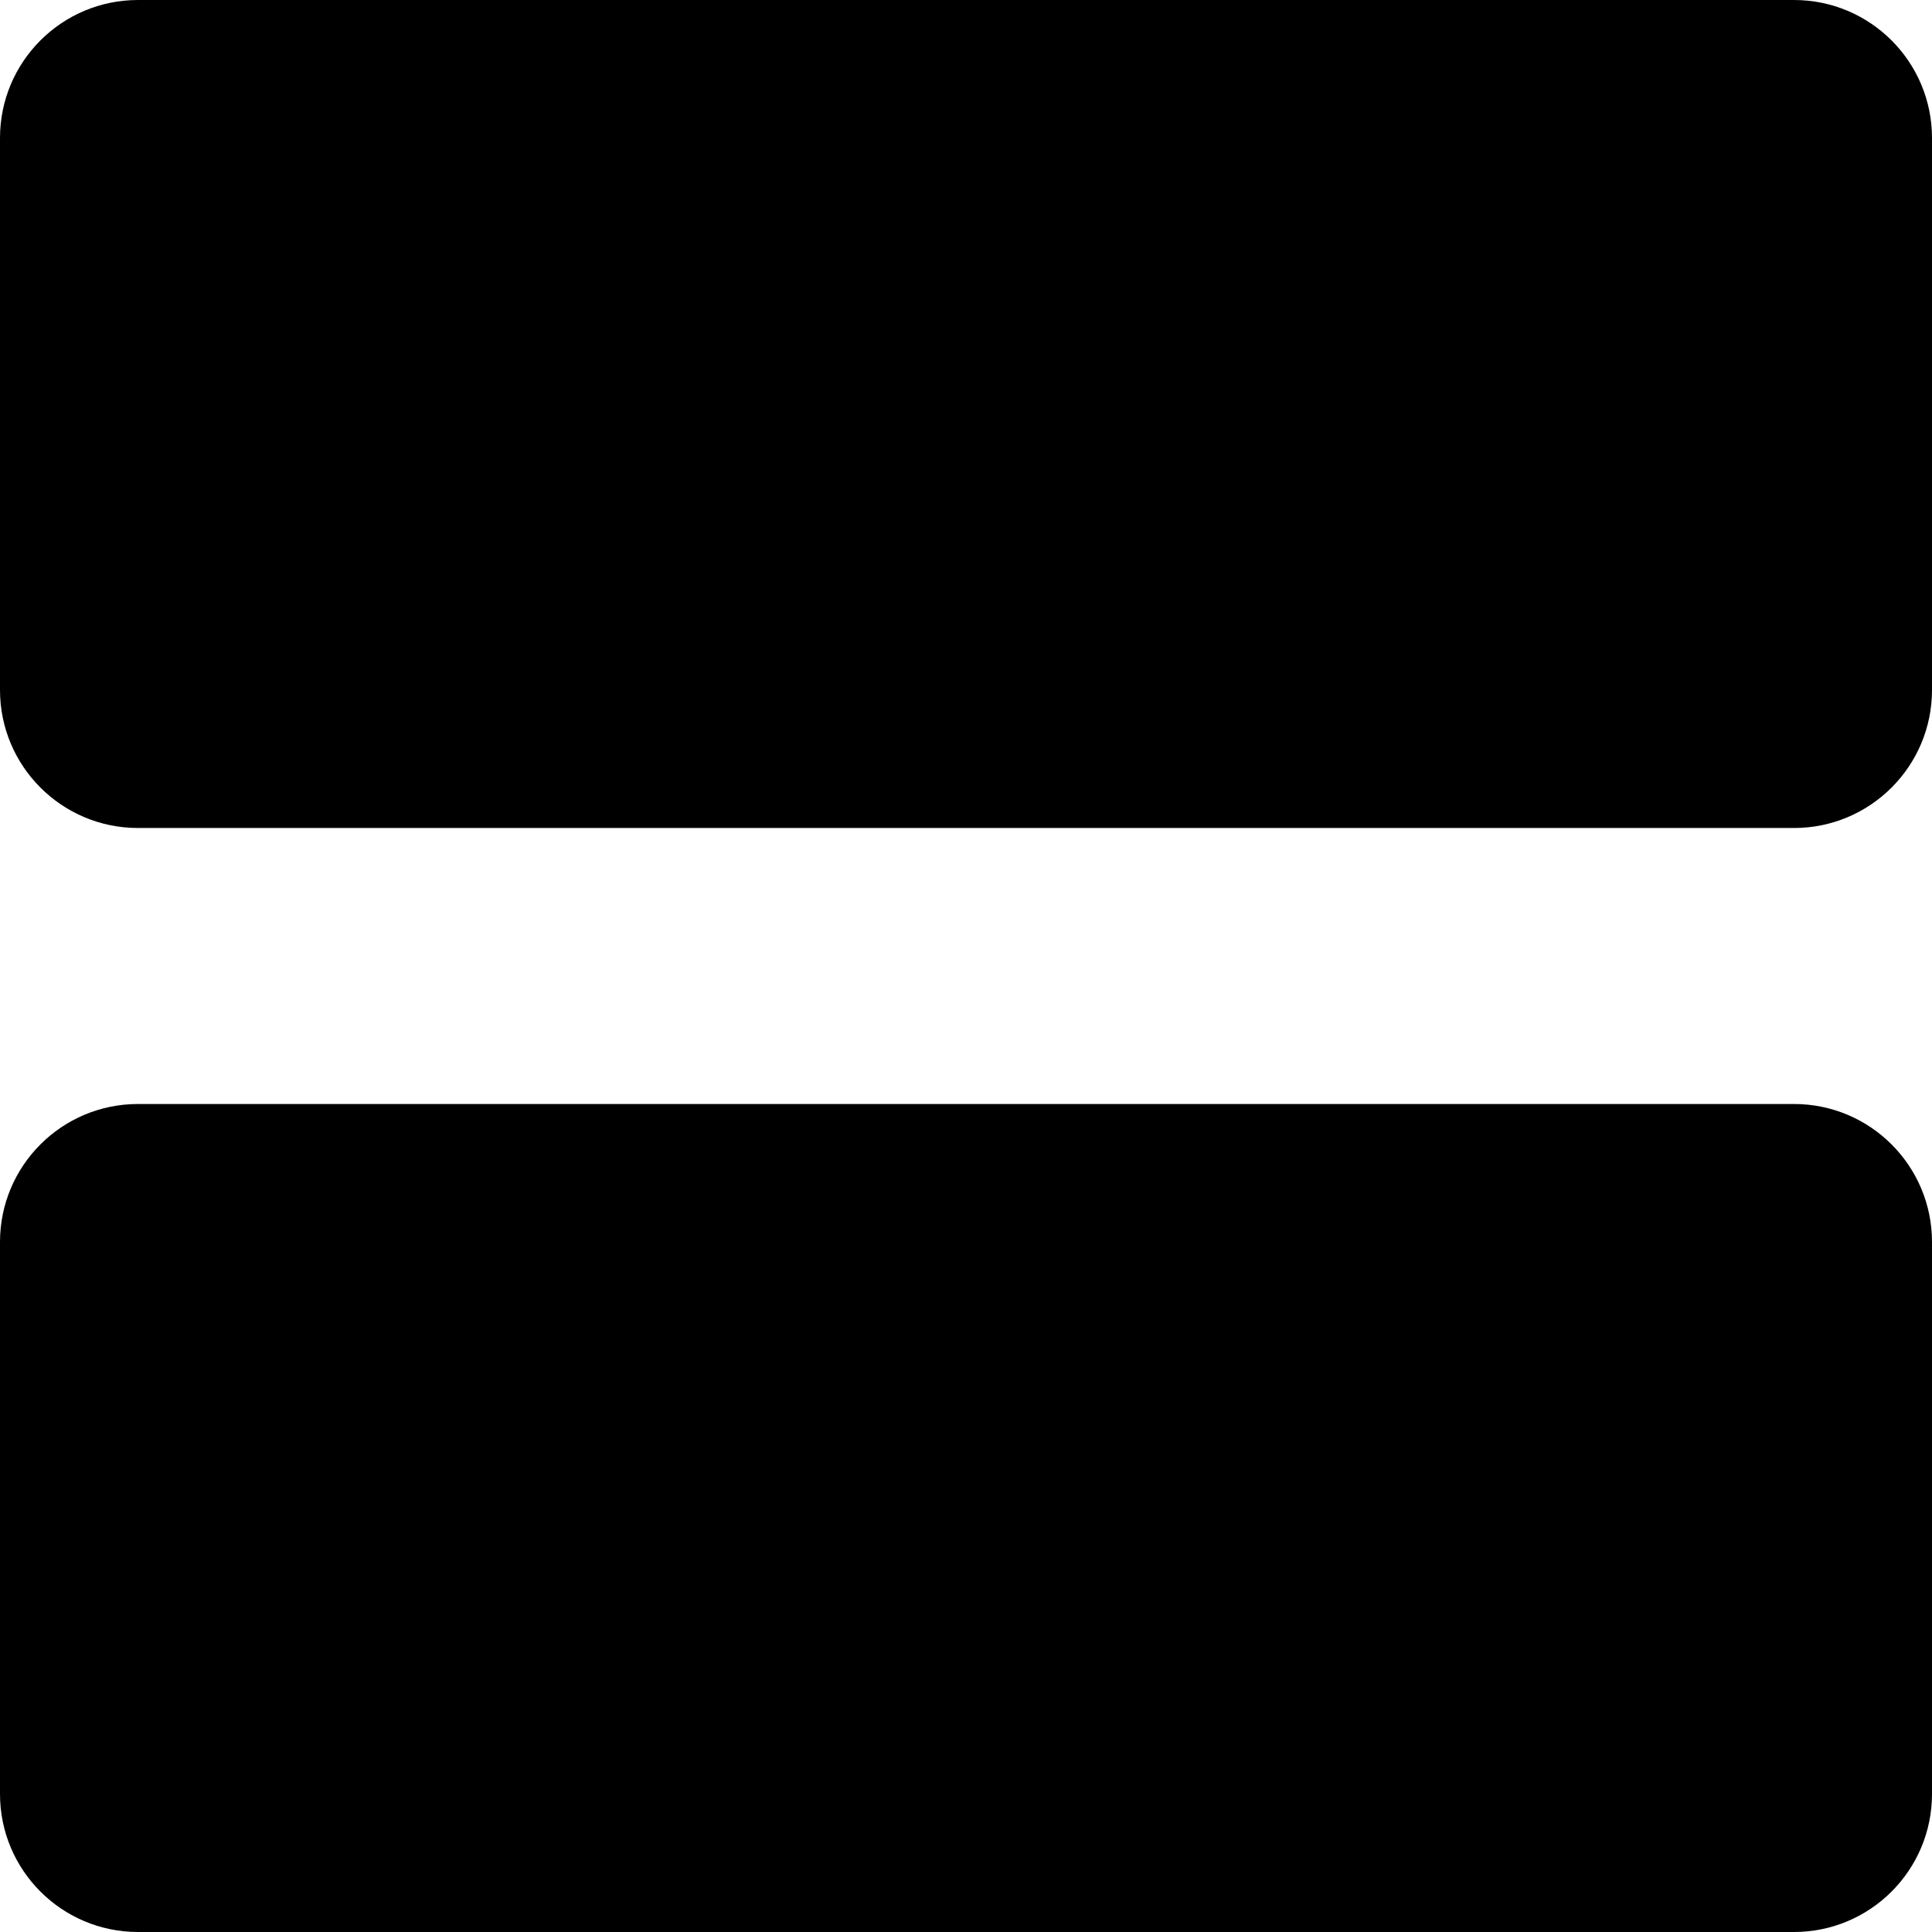
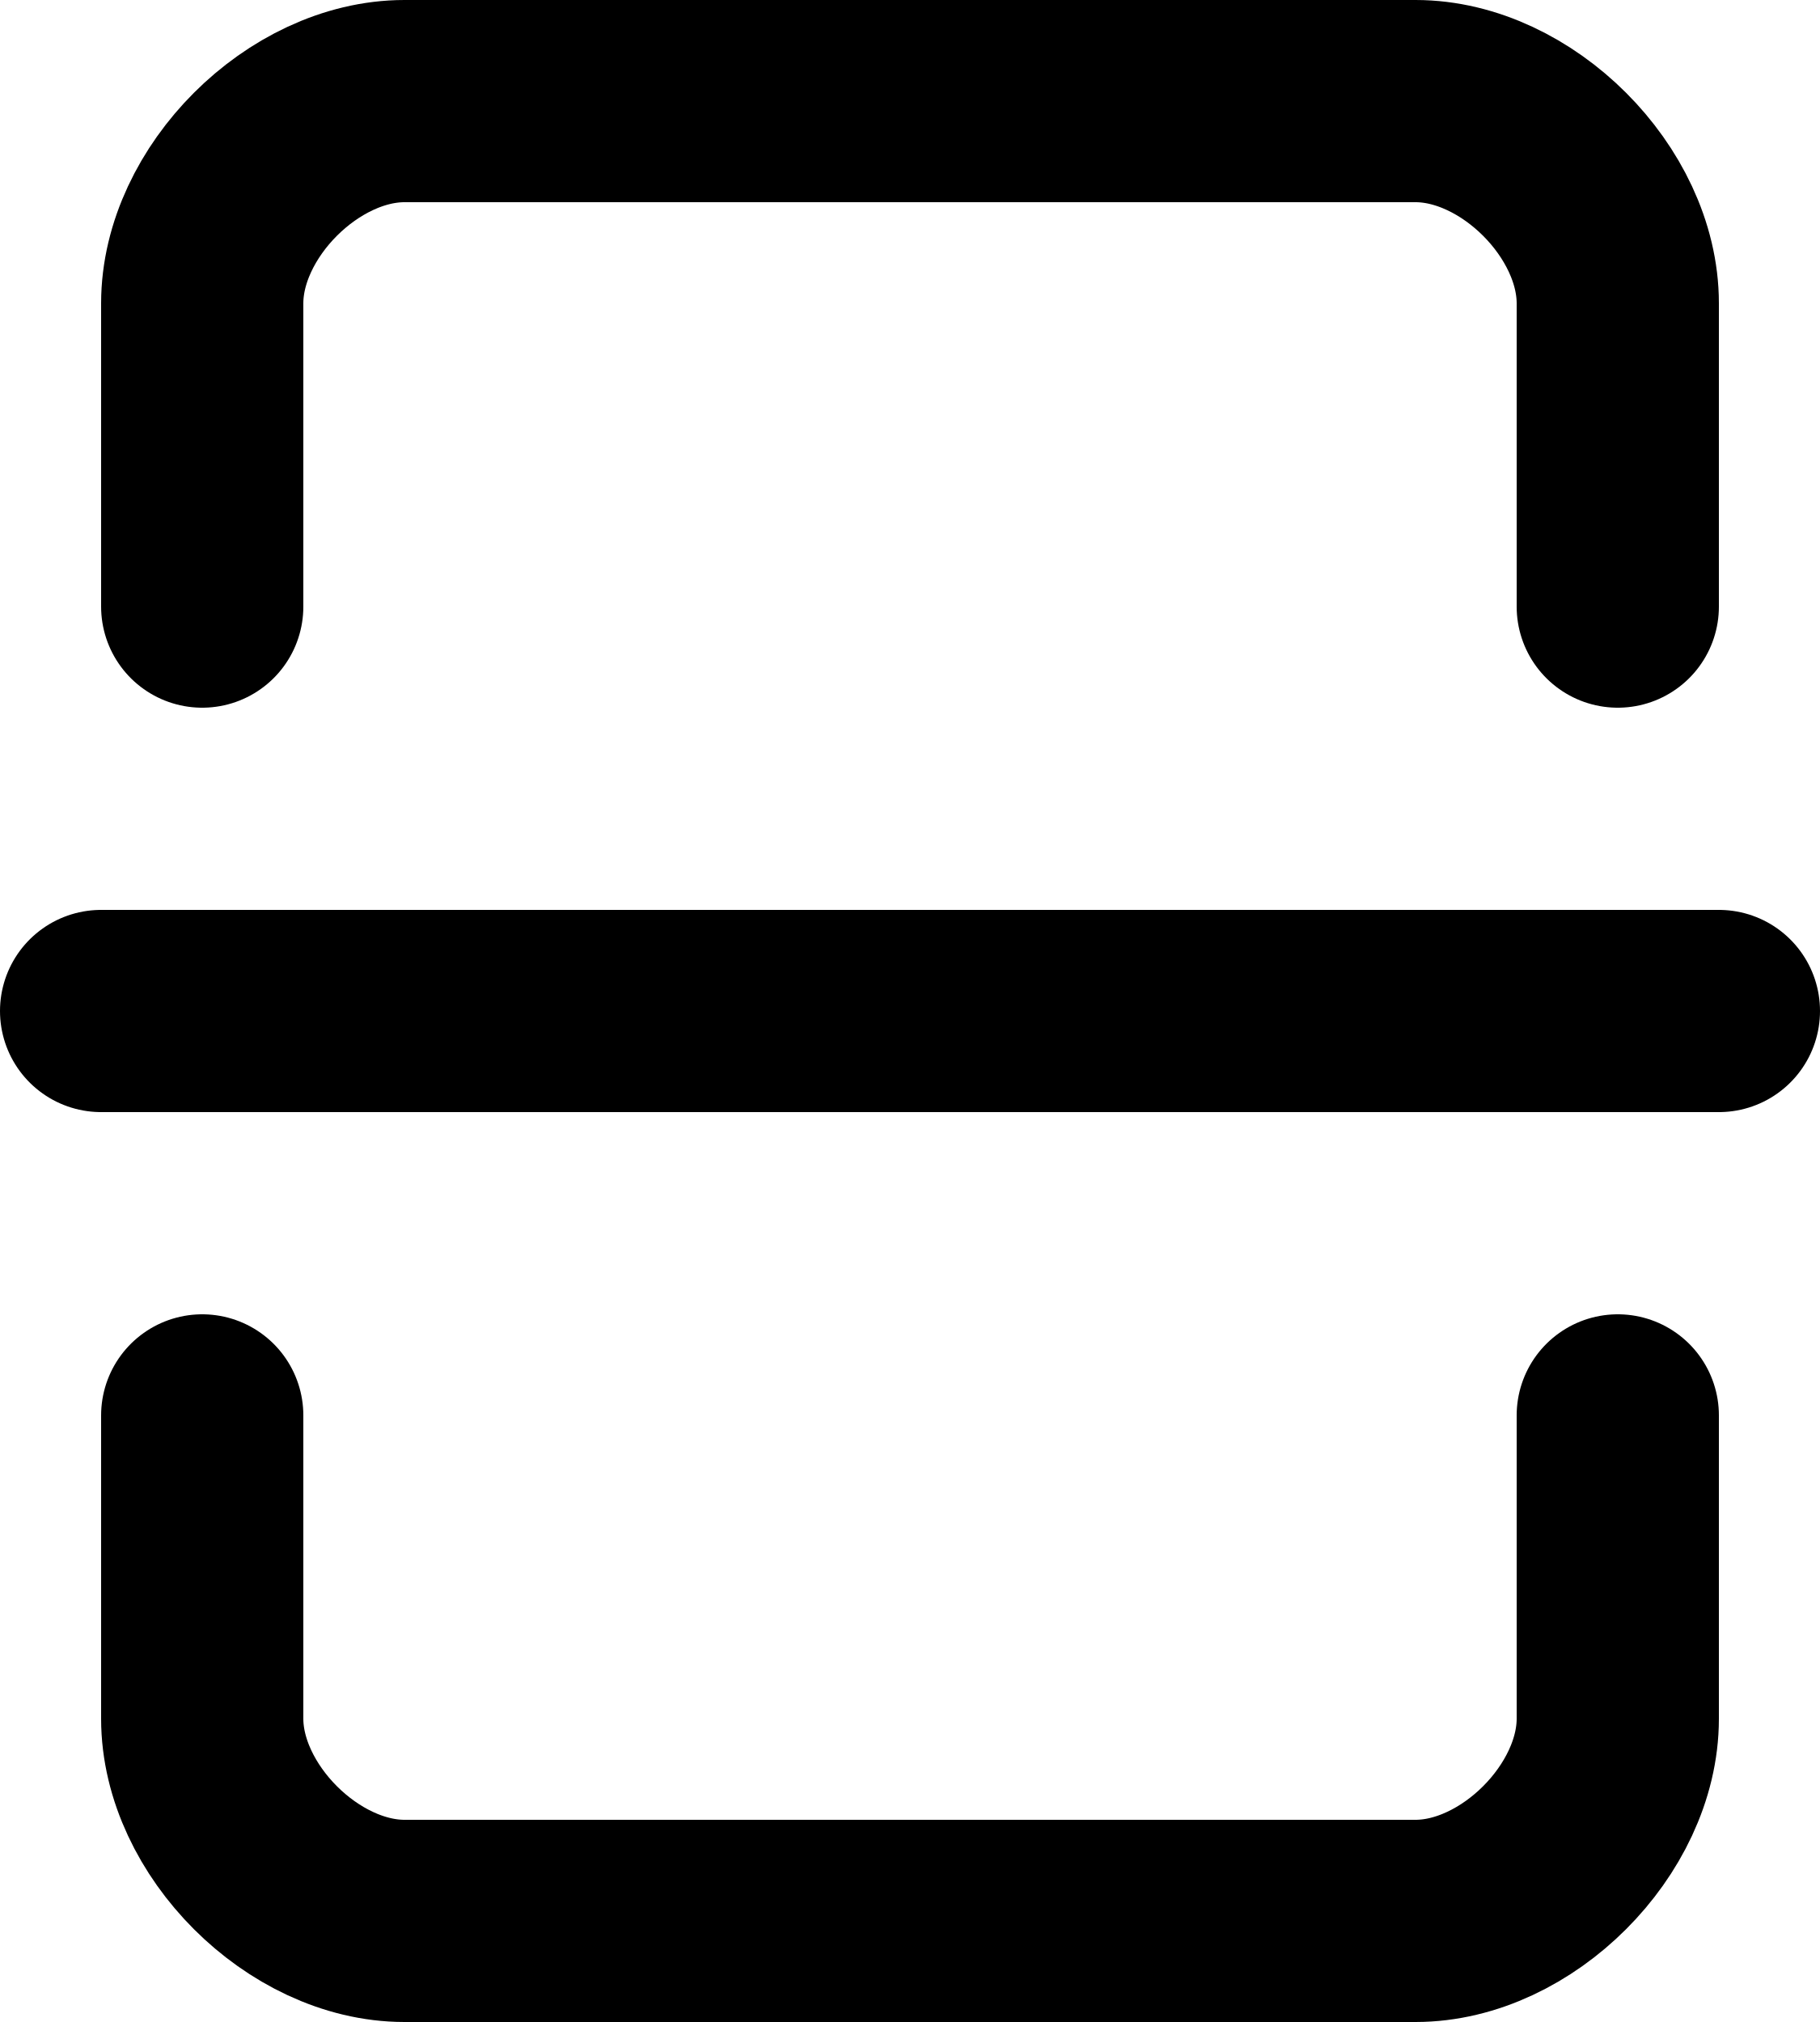
- <svg xmlns="http://www.w3.org/2000/svg" fill="none" viewBox="1 1 14 14">
-   <rect width="14" height="6" fill="currentColor" rx="1" transform="matrix(-1 0 0 1 15 1)" />
-   <rect width="14" height="6" fill="currentColor" rx="1" transform="matrix(-1 0 0 1 15 9)" />
+ <svg xmlns="http://www.w3.org/2000/svg" fill="none" stroke="currentColor" stroke-linecap="round" stroke-linejoin="round" stroke-width="2" class="lucide-square-split-vertical" viewBox="3 2 18 20">
+   <path d="M5 8V5c0-1 1-2 2-2h10c1 0 2 1 2 2v3m0 8v3c0 1-1 2-2 2H7c-1 0-2-1-2-2v-3m-1-4h16" />
</svg>
